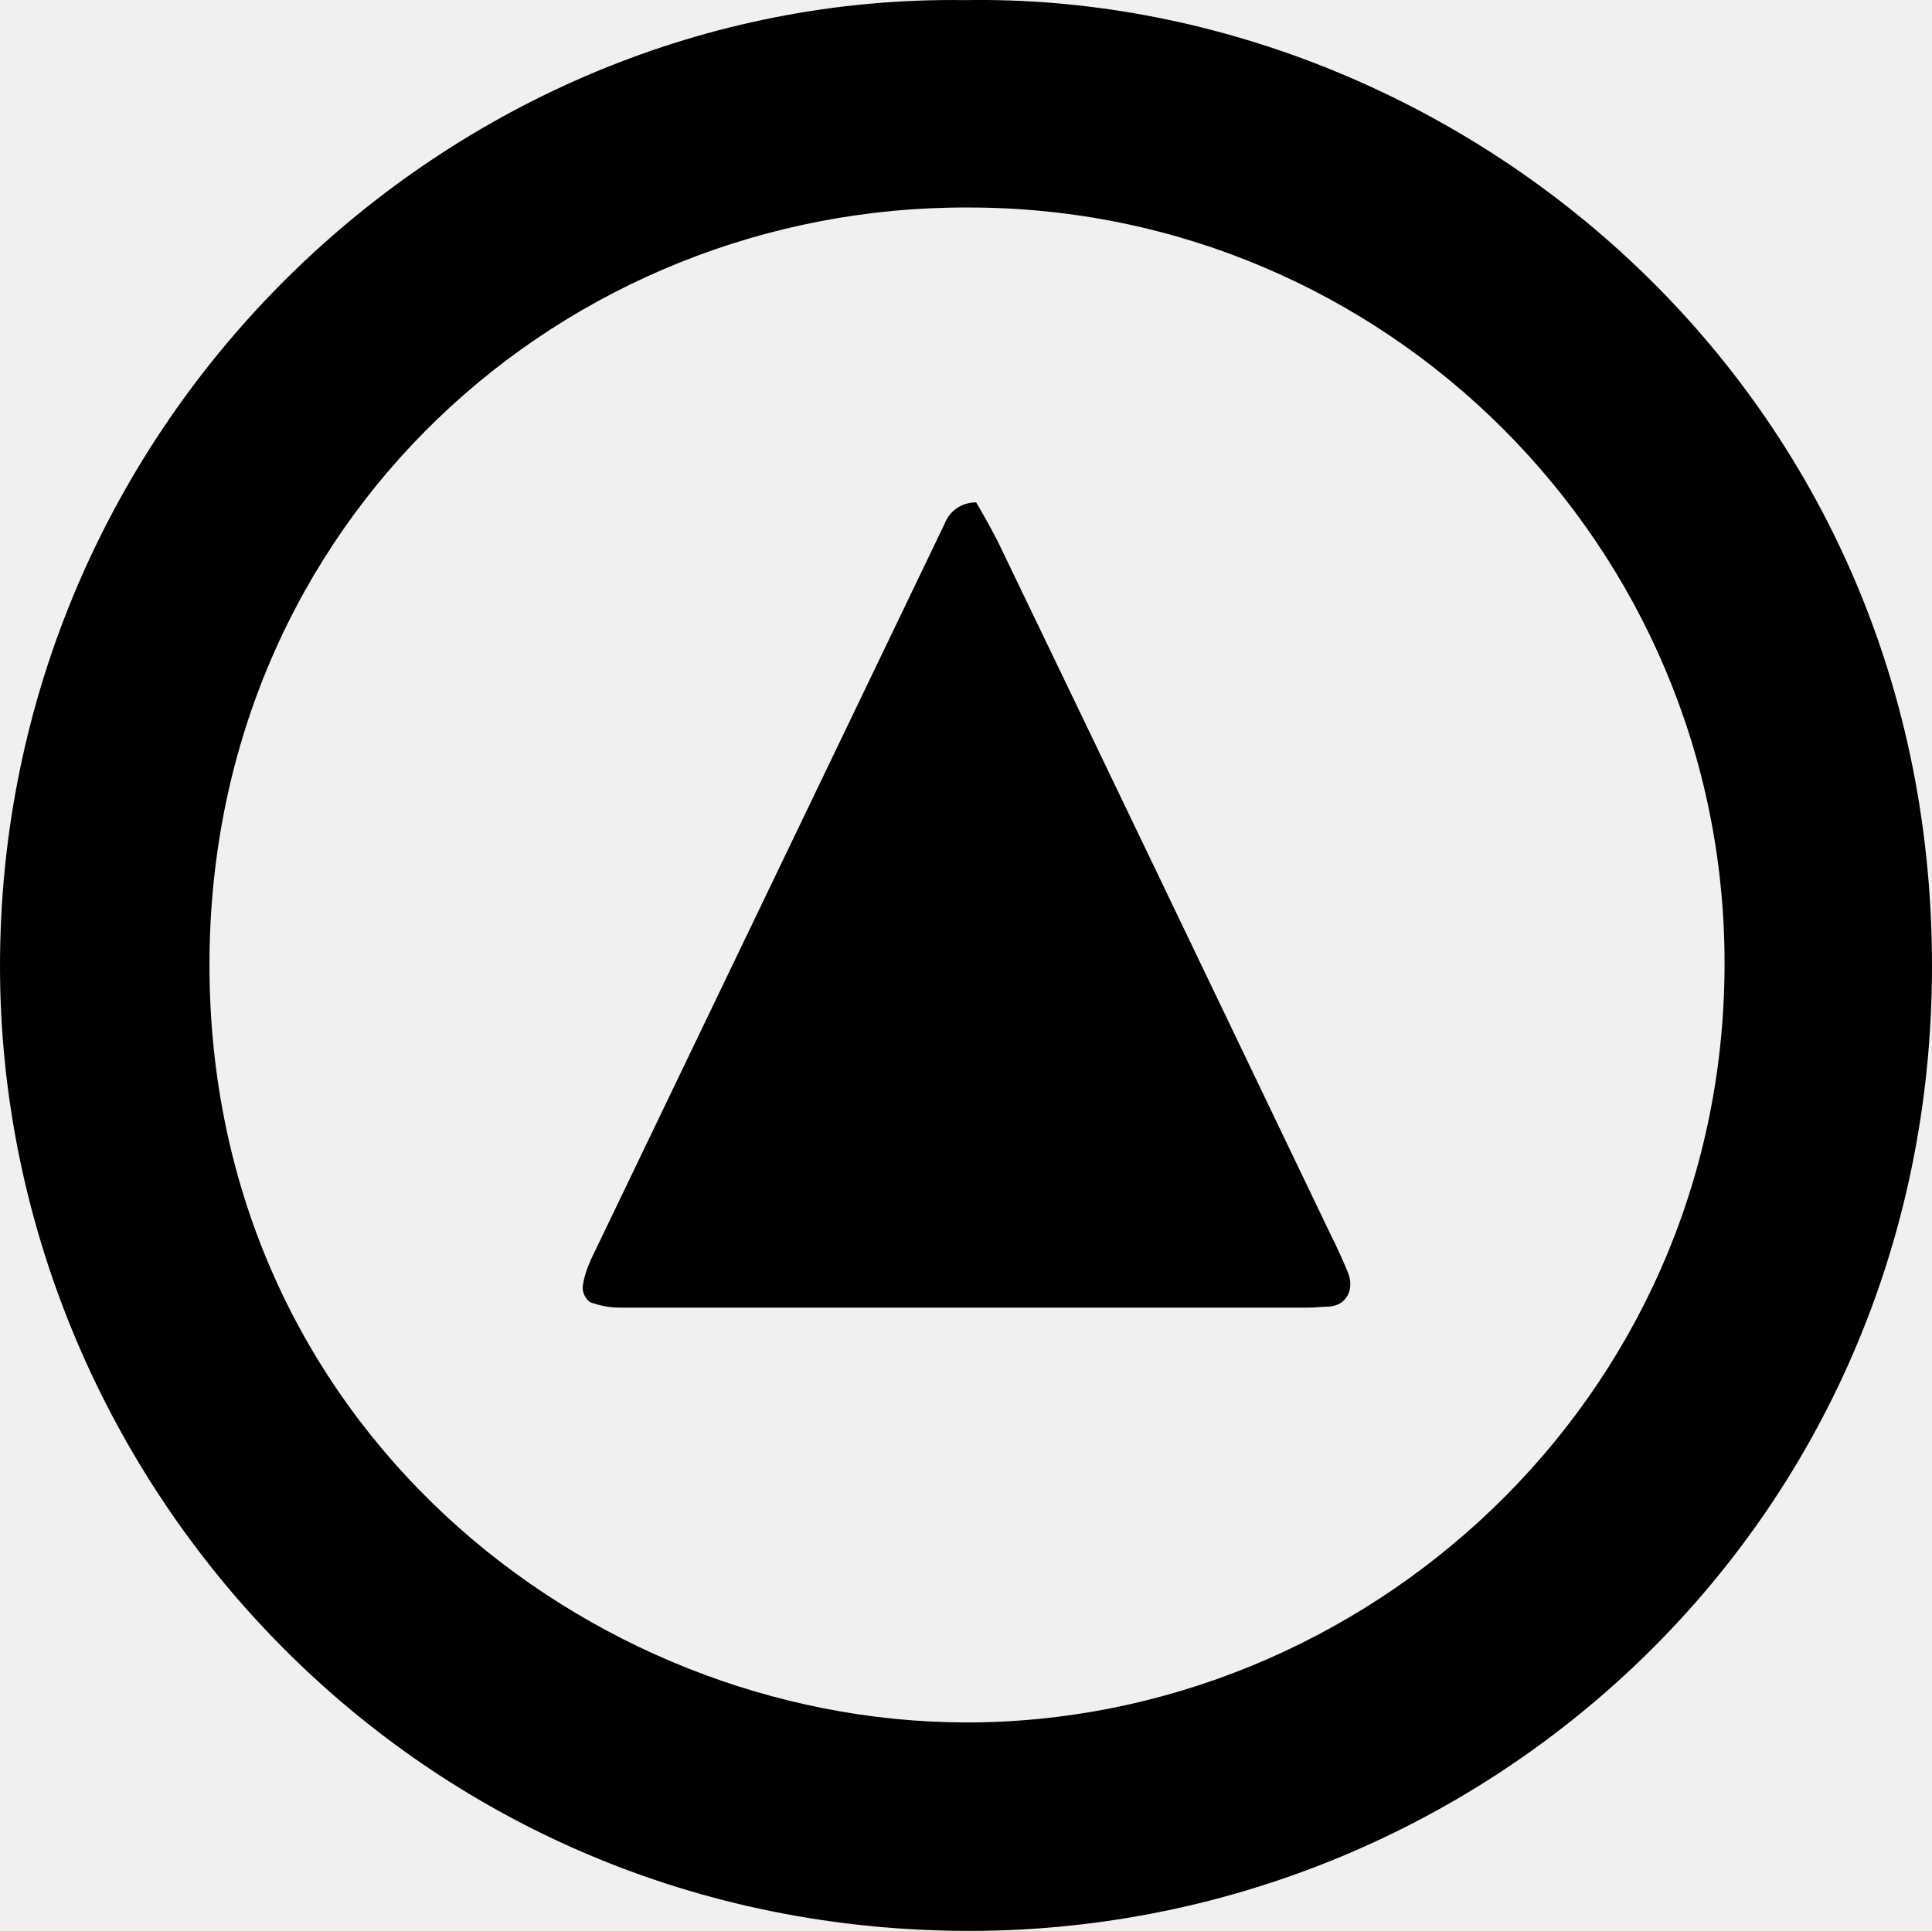
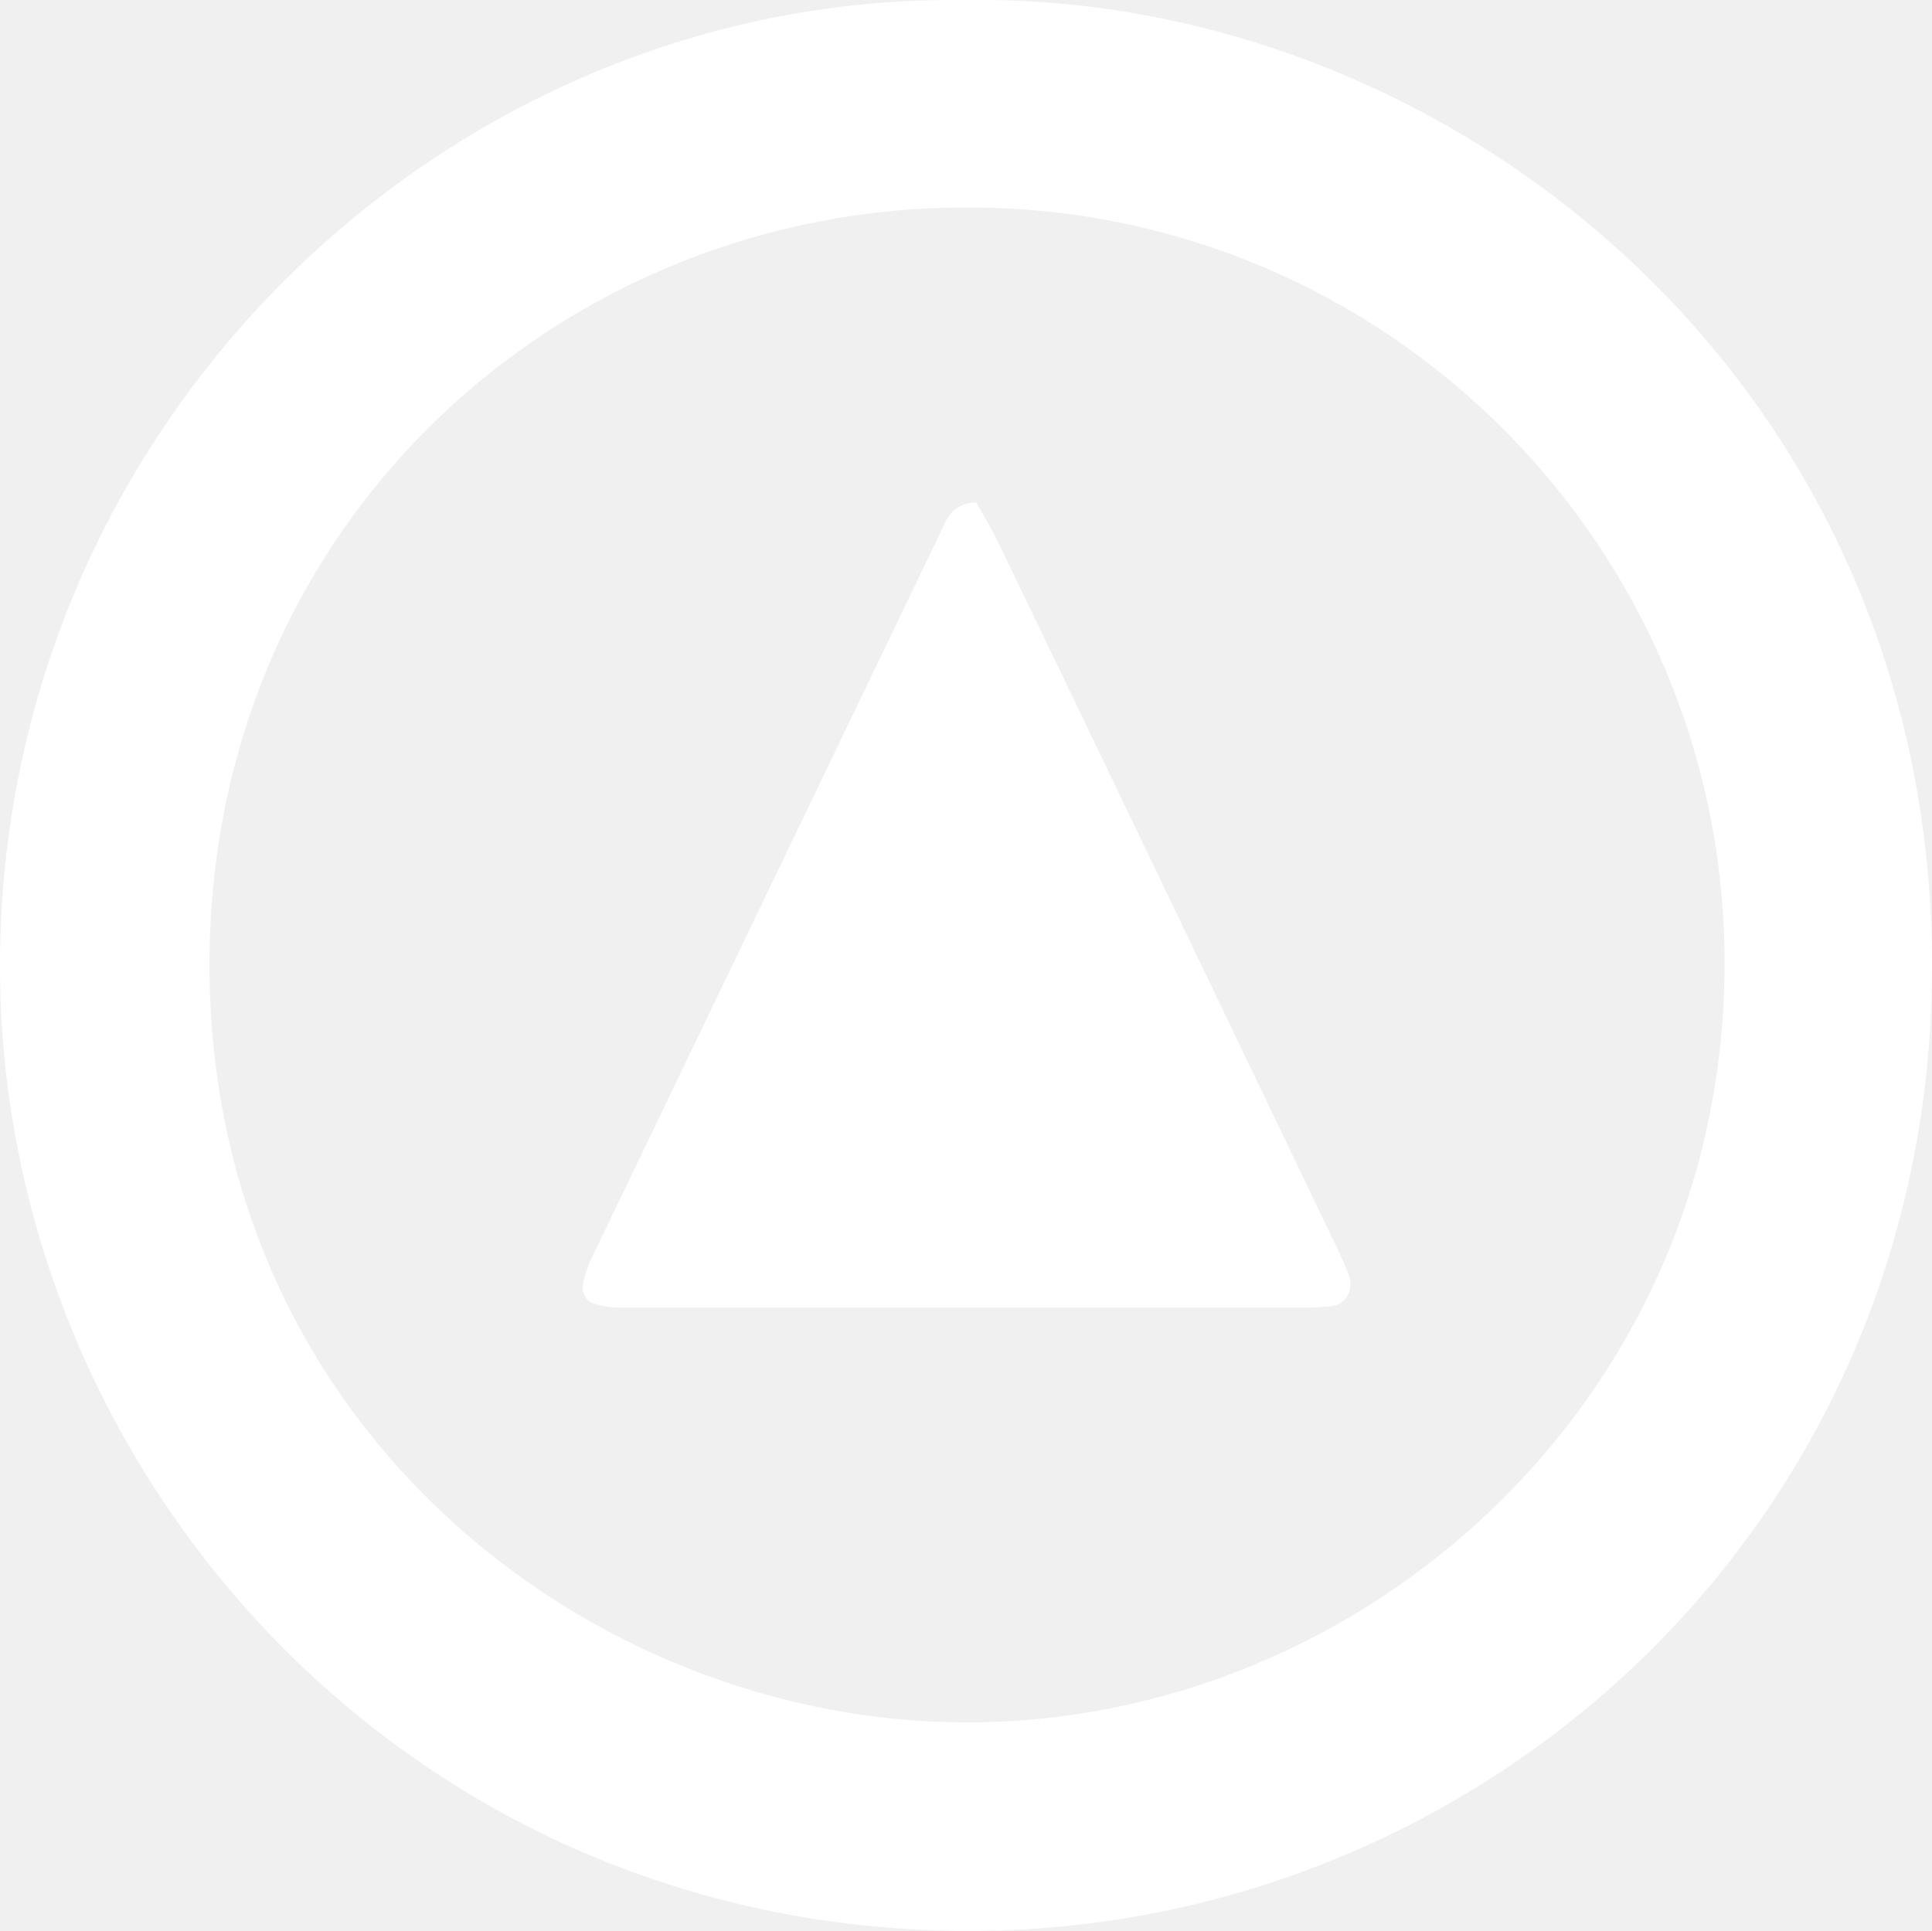
<svg xmlns="http://www.w3.org/2000/svg" id="Layer_2" data-name="Layer 2" viewBox="0 0 190 189.92">
  <g id="Layer_2-2" data-name="Layer 2">
    <g id="Layer_1-2" data-name="Layer 1-2">
      <g id="Layer_1-3" data-name="Layer 1-3">
        <g id="Layer_1-4" data-name="Layer 1-4">
-           <path d="M130.9,121.51c-10.9-22.7-21.8-45.5-32.7-68.1-.7-1.4-1.5-2.8-2.2-4-1.4,0-2.6.8-3.1,2.1-11.6,24.1-23.2,48.3-34.8,72.4-.4.9-.7,1.8-.8,2.7,0,.6.3,1.2.8,1.5.9.3,1.8.5,2.8.5h67.9c.6,0,1.3-.1,1.9-.1,1.7-.1,2.6-1.7,1.8-3.5-.5-1.2-1-2.3-1.6-3.5h0Z" style="fill: #000; stroke-width: 0px;" />
-           <path d="M94.9.01C44.3-.69-.1,41.31,0,95.21c.1,49.7,39.9,94.3,94.6,94.7,50.8.4,95.4-39.8,95.4-94.9C190,37.21,142.3-.79,94.9.01ZM169.6,95.11c-.2,42.8-35.6,74.4-74.7,74.3-37-.1-74.4-29.2-74.3-74.7.1-43.5,34.9-74.5,74.7-74.3,41,0,74.3,33.3,74.3,74.3,0,0,0,.4,0,.4Z" style="fill: #000; stroke-width: 0px;" />
+           <path d="M130.9,121.51c-10.9-22.7-21.8-45.5-32.7-68.1-.7-1.4-1.5-2.8-2.2-4-1.4,0-2.6.8-3.1,2.1-11.6,24.1-23.2,48.3-34.8,72.4-.4.9-.7,1.8-.8,2.7,0,.6.3,1.2.8,1.5.9.3,1.8.5,2.8.5h67.9c.6,0,1.3-.1,1.9-.1,1.7-.1,2.6-1.7,1.8-3.5-.5-1.2-1-2.3-1.6-3.5h0Z" style="fill: #fff; stroke-width: 0px;" />
+           <path d="M94.9.01C44.3-.69-.1,41.31,0,95.21c.1,49.7,39.9,94.3,94.6,94.7,50.8.4,95.4-39.8,95.4-94.9C190,37.21,142.3-.79,94.9.01ZM169.6,95.11c-.2,42.8-35.6,74.4-74.7,74.3-37-.1-74.4-29.2-74.3-74.7.1-43.5,34.9-74.5,74.7-74.3,41,0,74.3,33.3,74.3,74.3,0,0,0,.4,0,.4Z" style="fill: #fff; stroke-width: 0px;" />
        </g>
      </g>
    </g>
  </g>
</svg>
